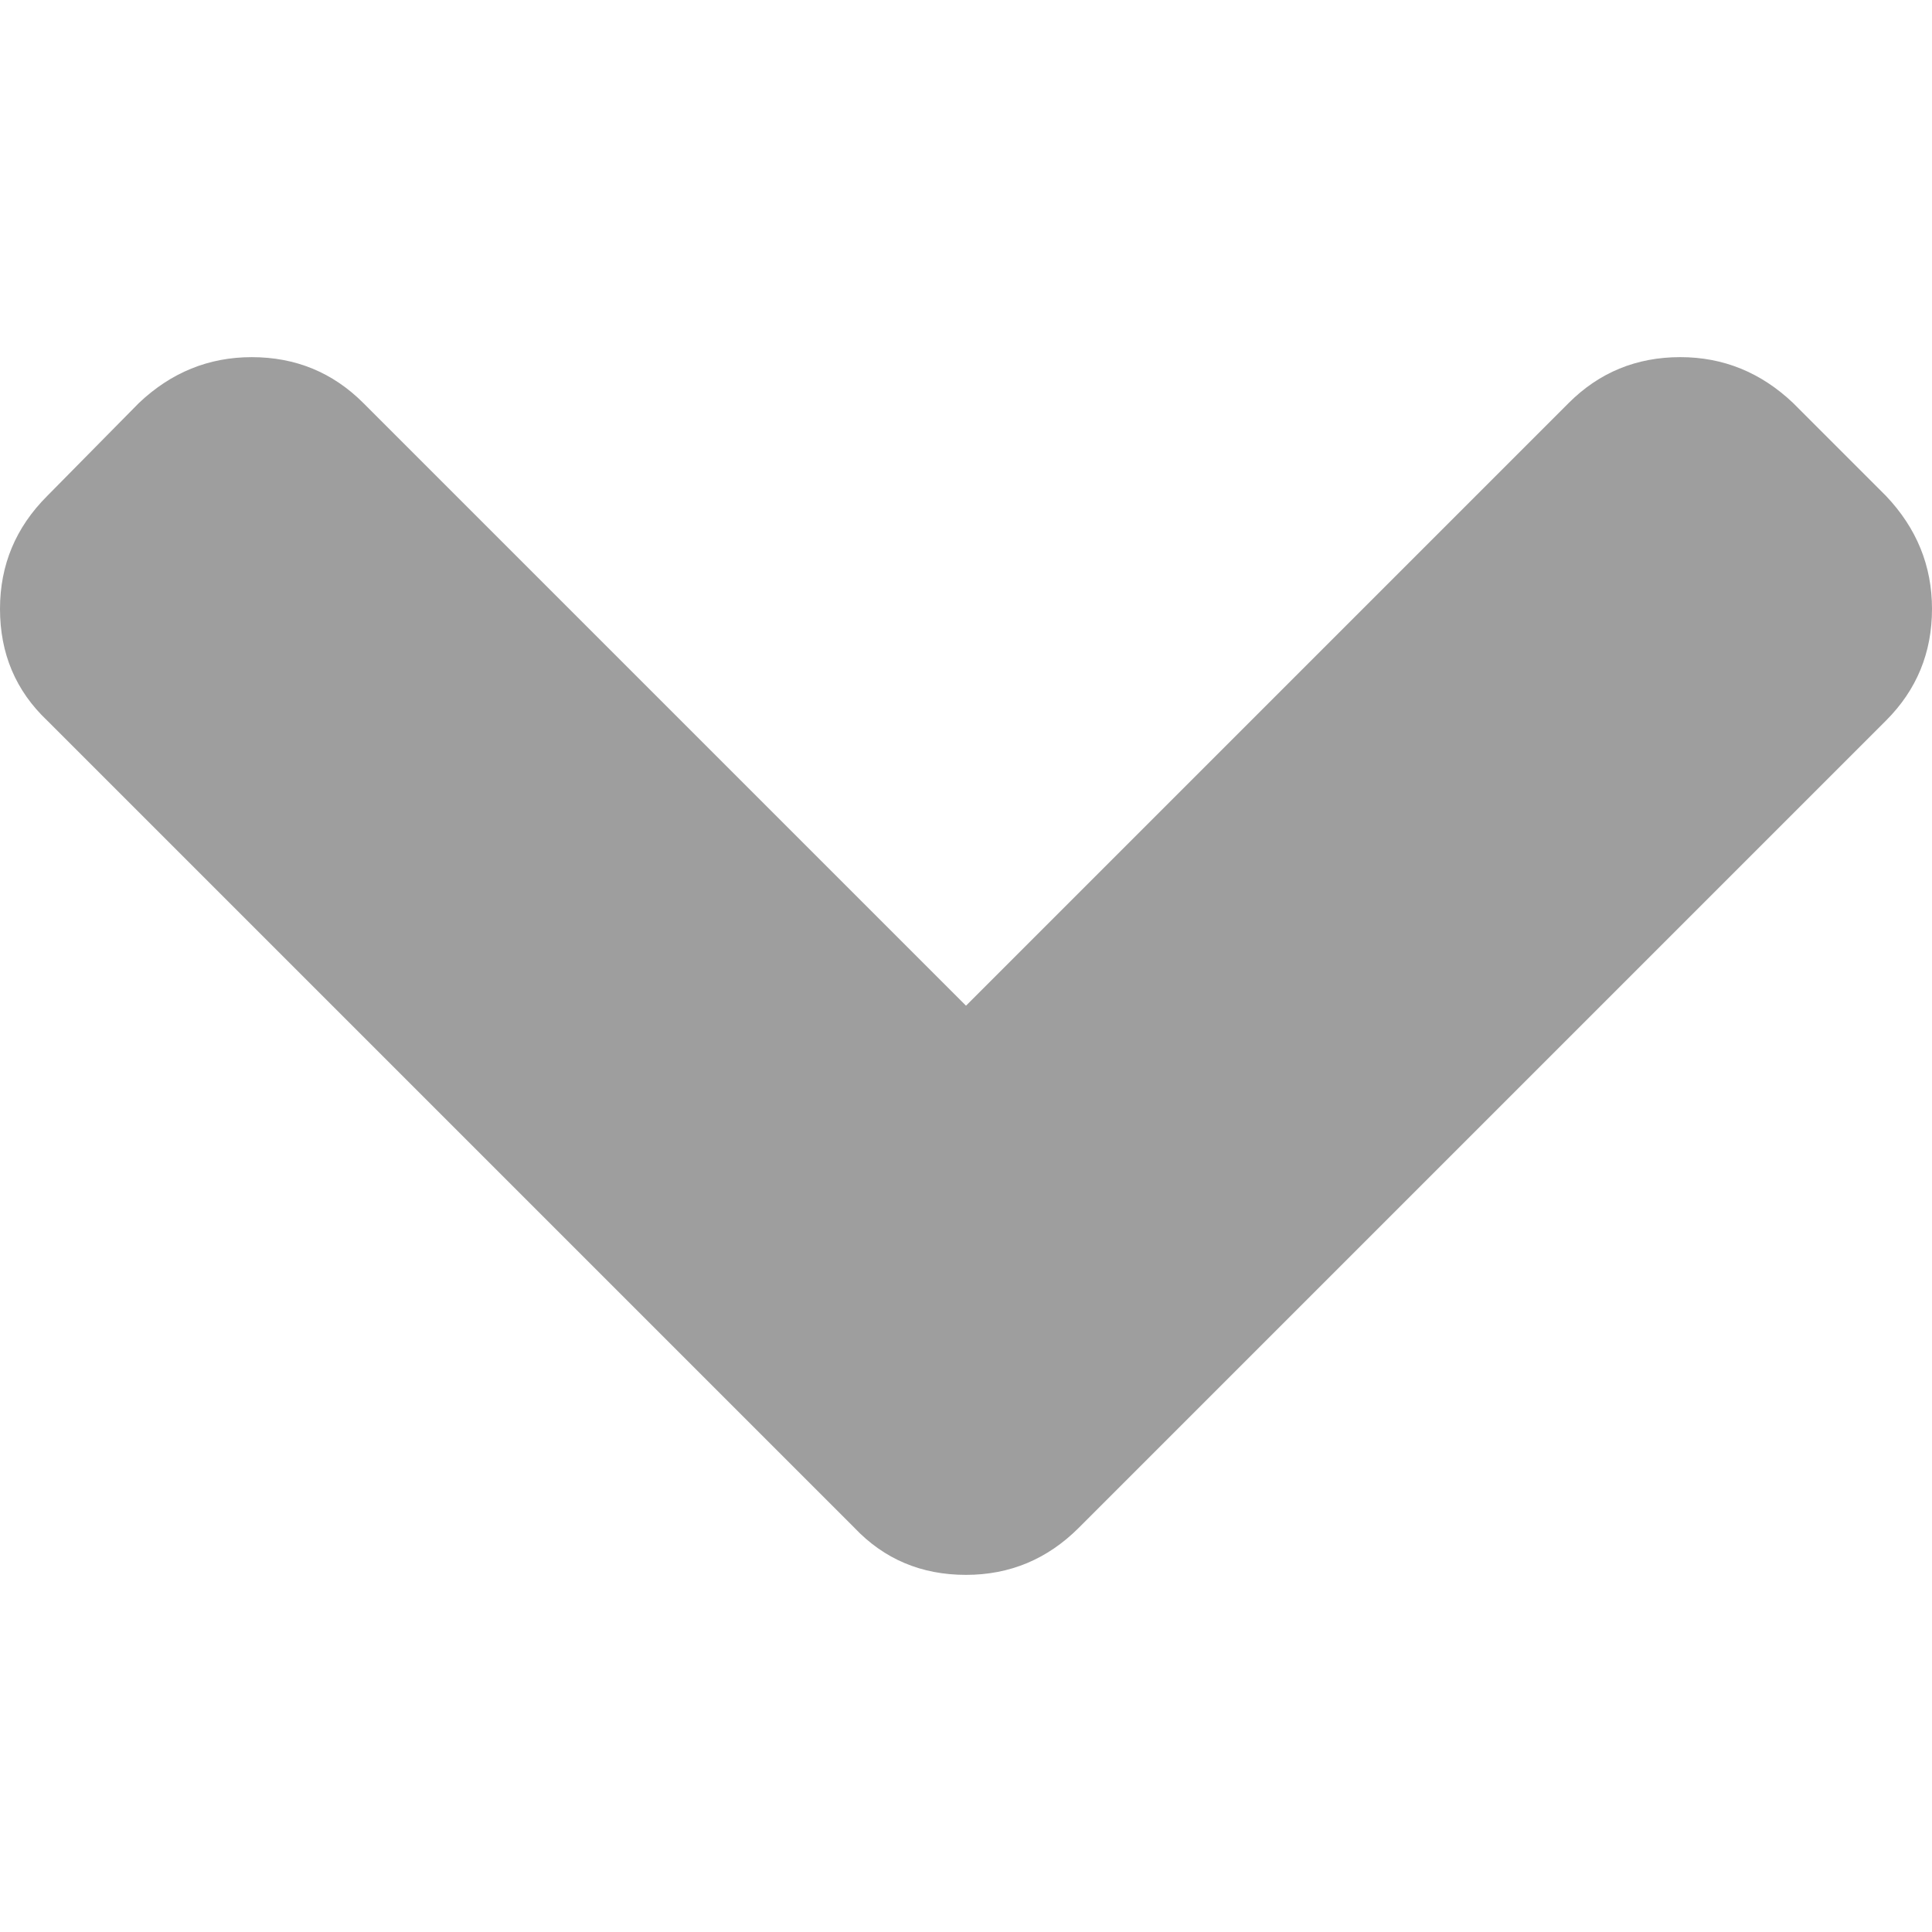
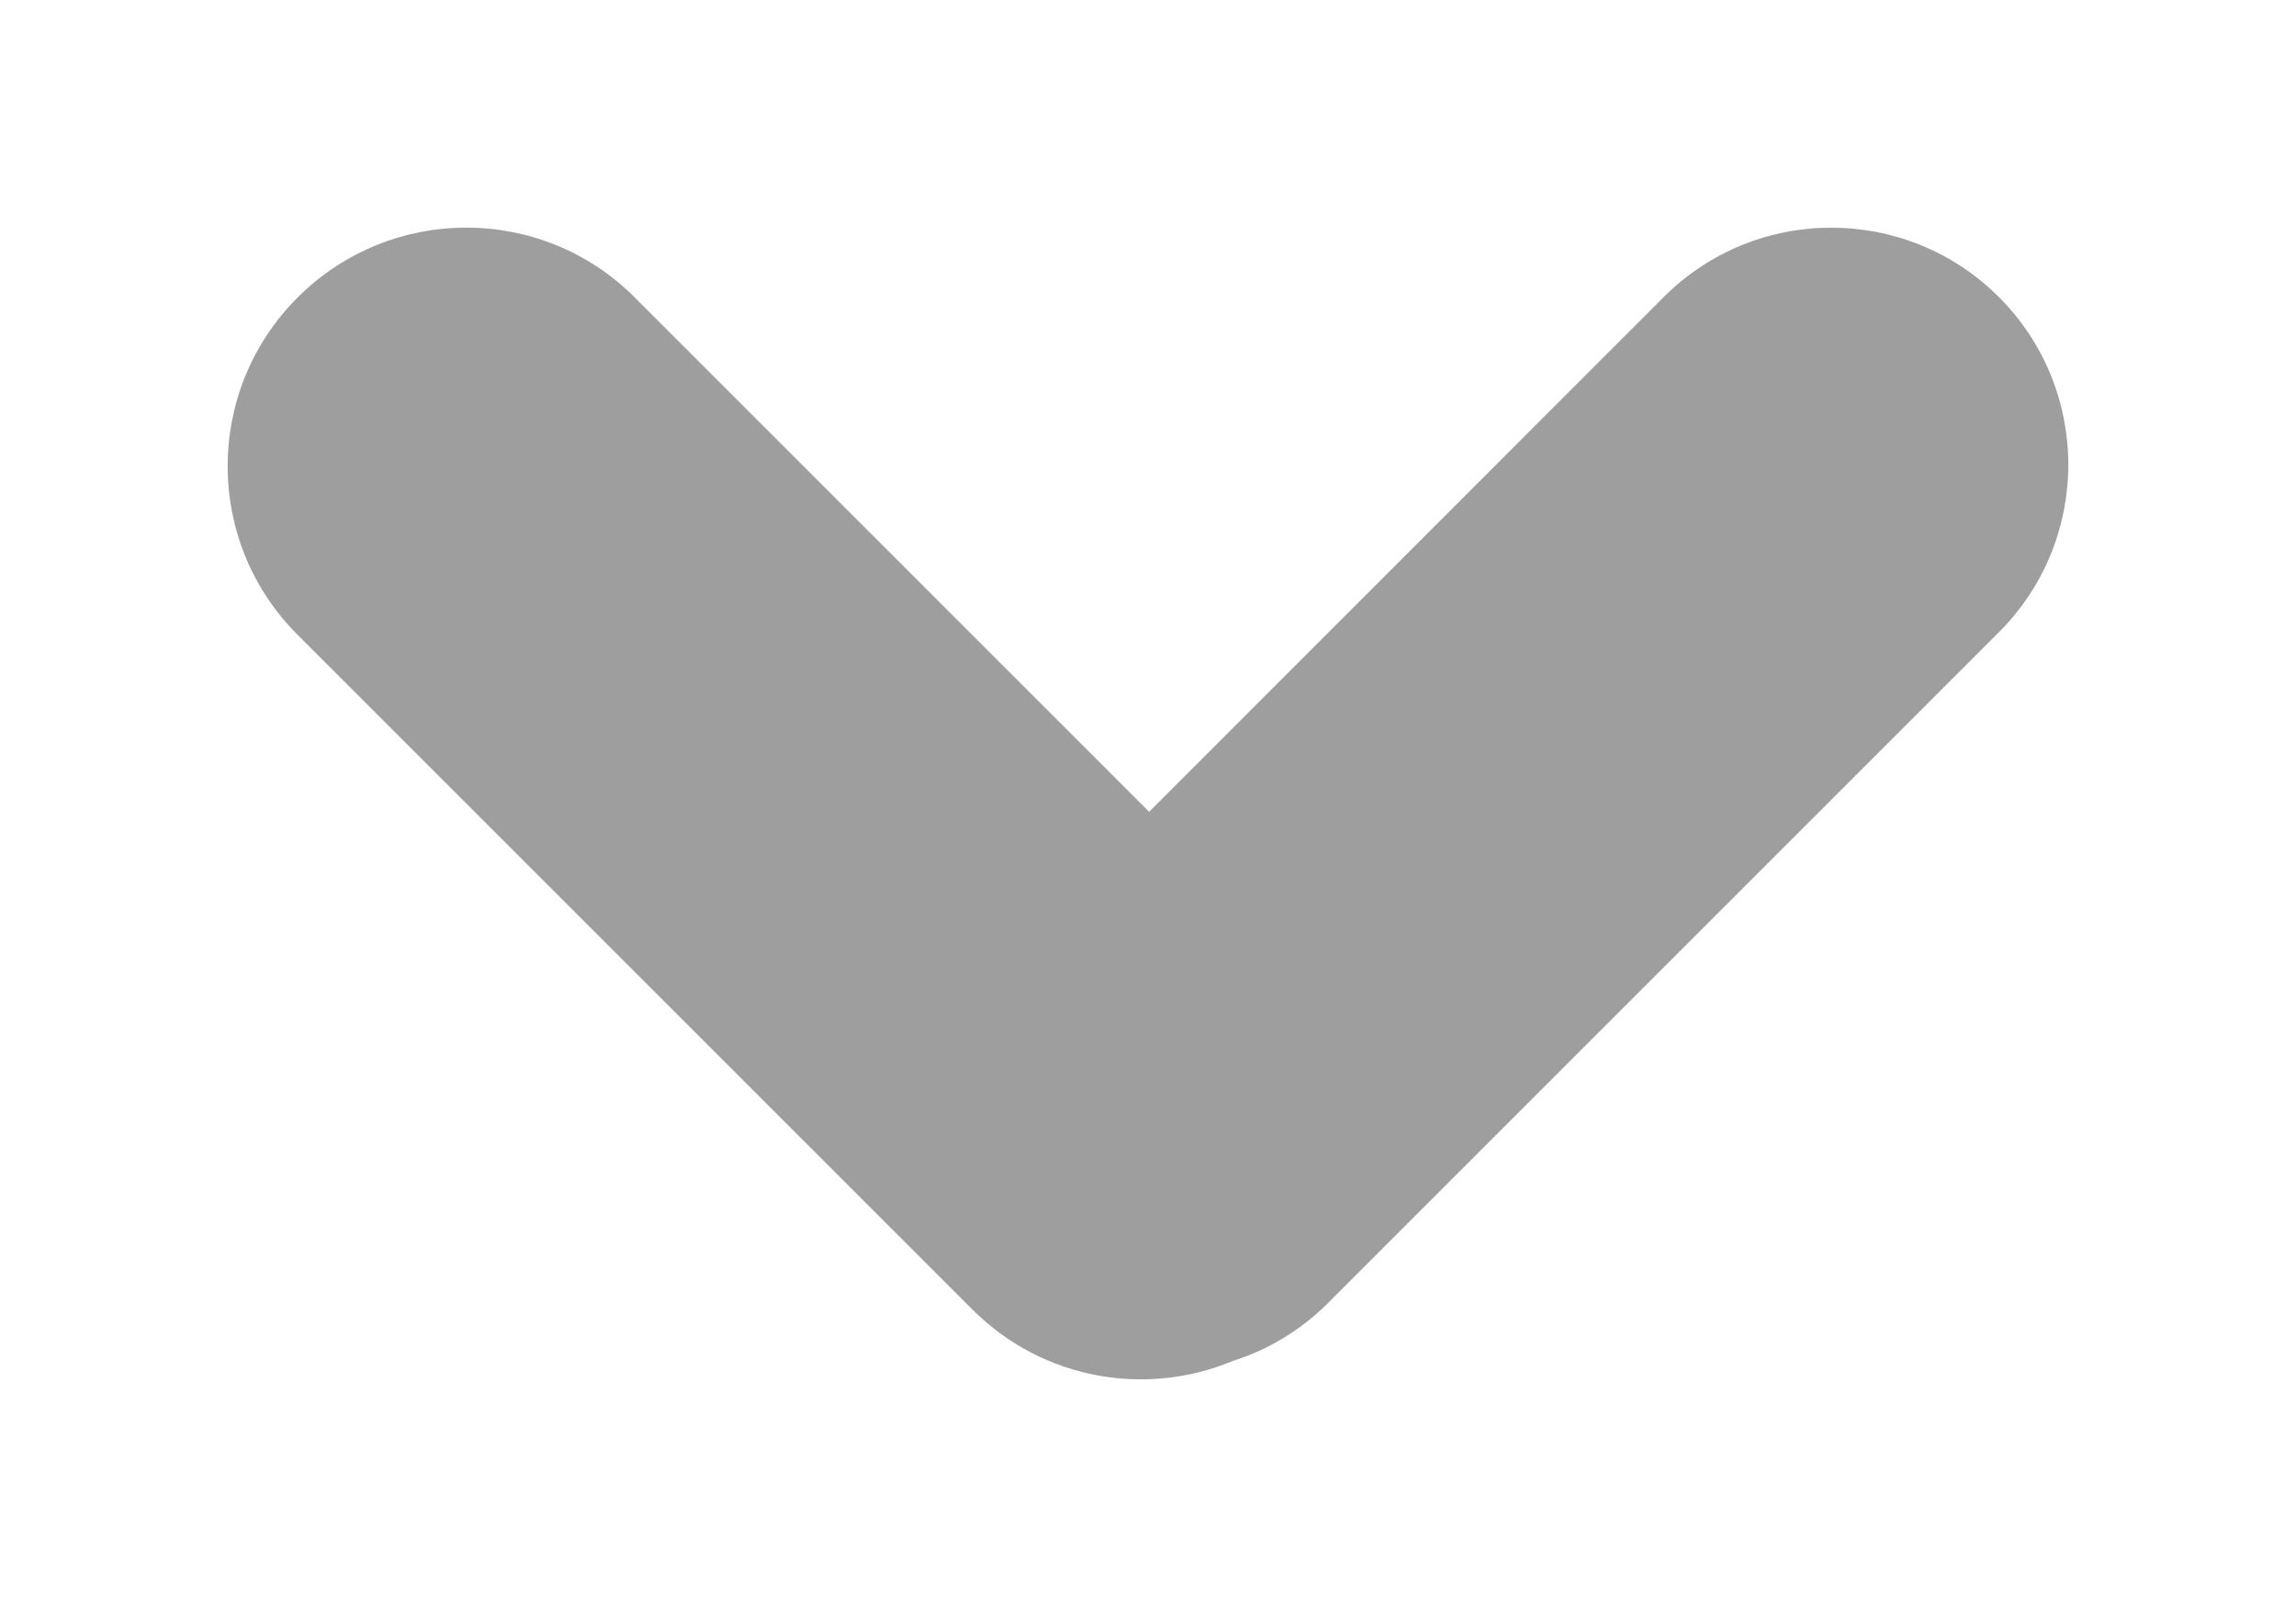
- <svg xmlns="http://www.w3.org/2000/svg" version="1.1" id="Capa_1" x="0px" y="0px" width="512px" height="512px" viewBox="0 0 444.819 444.819" style="enable-background:new 0 0 444.819 444.819;" xml:space="preserve">
-   <g>
-     <path d="M434.252,114.203l-21.409-21.416c-7.419-7.04-16.084-10.561-25.975-10.561c-10.095,0-18.657,3.521-25.7,10.561   L222.41,231.549L83.653,92.791c-7.042-7.04-15.606-10.561-25.697-10.561c-9.896,0-18.559,3.521-25.979,10.561l-21.128,21.416   C3.615,121.436,0,130.099,0,140.188c0,10.277,3.619,18.842,10.848,25.693l185.864,185.865c6.855,7.23,15.416,10.848,25.697,10.848   c10.088,0,18.75-3.617,25.977-10.848l185.865-185.865c7.043-7.044,10.567-15.608,10.567-25.693   C444.819,130.287,441.295,121.629,434.252,114.203z" fill="#9e9e9e" />
-   </g>
-   <g>
- </g>
-   <g>
- </g>
-   <g>
- </g>
-   <g>
- </g>
-   <g>
- </g>
-   <g>
- </g>
-   <g>
- </g>
-   <g>
- </g>
-   <g>
- </g>
-   <g>
- </g>
-   <g>
- </g>
-   <g>
- </g>
-   <g>
- </g>
-   <g>
- </g>
-   <g>
- </g>
+ <svg xmlns="http://www.w3.org/2000/svg" id="SvgjsSvg1011" version="1.1" width="10" height="7" viewBox="0 0 10 7">
+   <defs id="SvgjsDefs1012" />
+   <path id="SvgjsPath1013" d="M277.296 99.296C277.702 98.89 278.36 98.89 278.765 99.296L281.005 101.536L283.246 99.294C283.649 98.891 284.303 98.891 284.706 99.294C285.109 99.697 285.109 100.351 284.706 100.754L281.785 103.675C281.665 103.795 281.522 103.88 281.37 103.928C280.993 104.086 280.542 104.011 280.235 103.704L277.296 100.765C276.89 100.36 276.89 99.702 277.296 99.296Z " fill="#9e9e9e" fill-opacity="1" transform="matrix(1,0,0,1,-276,-98)" />
</svg>
